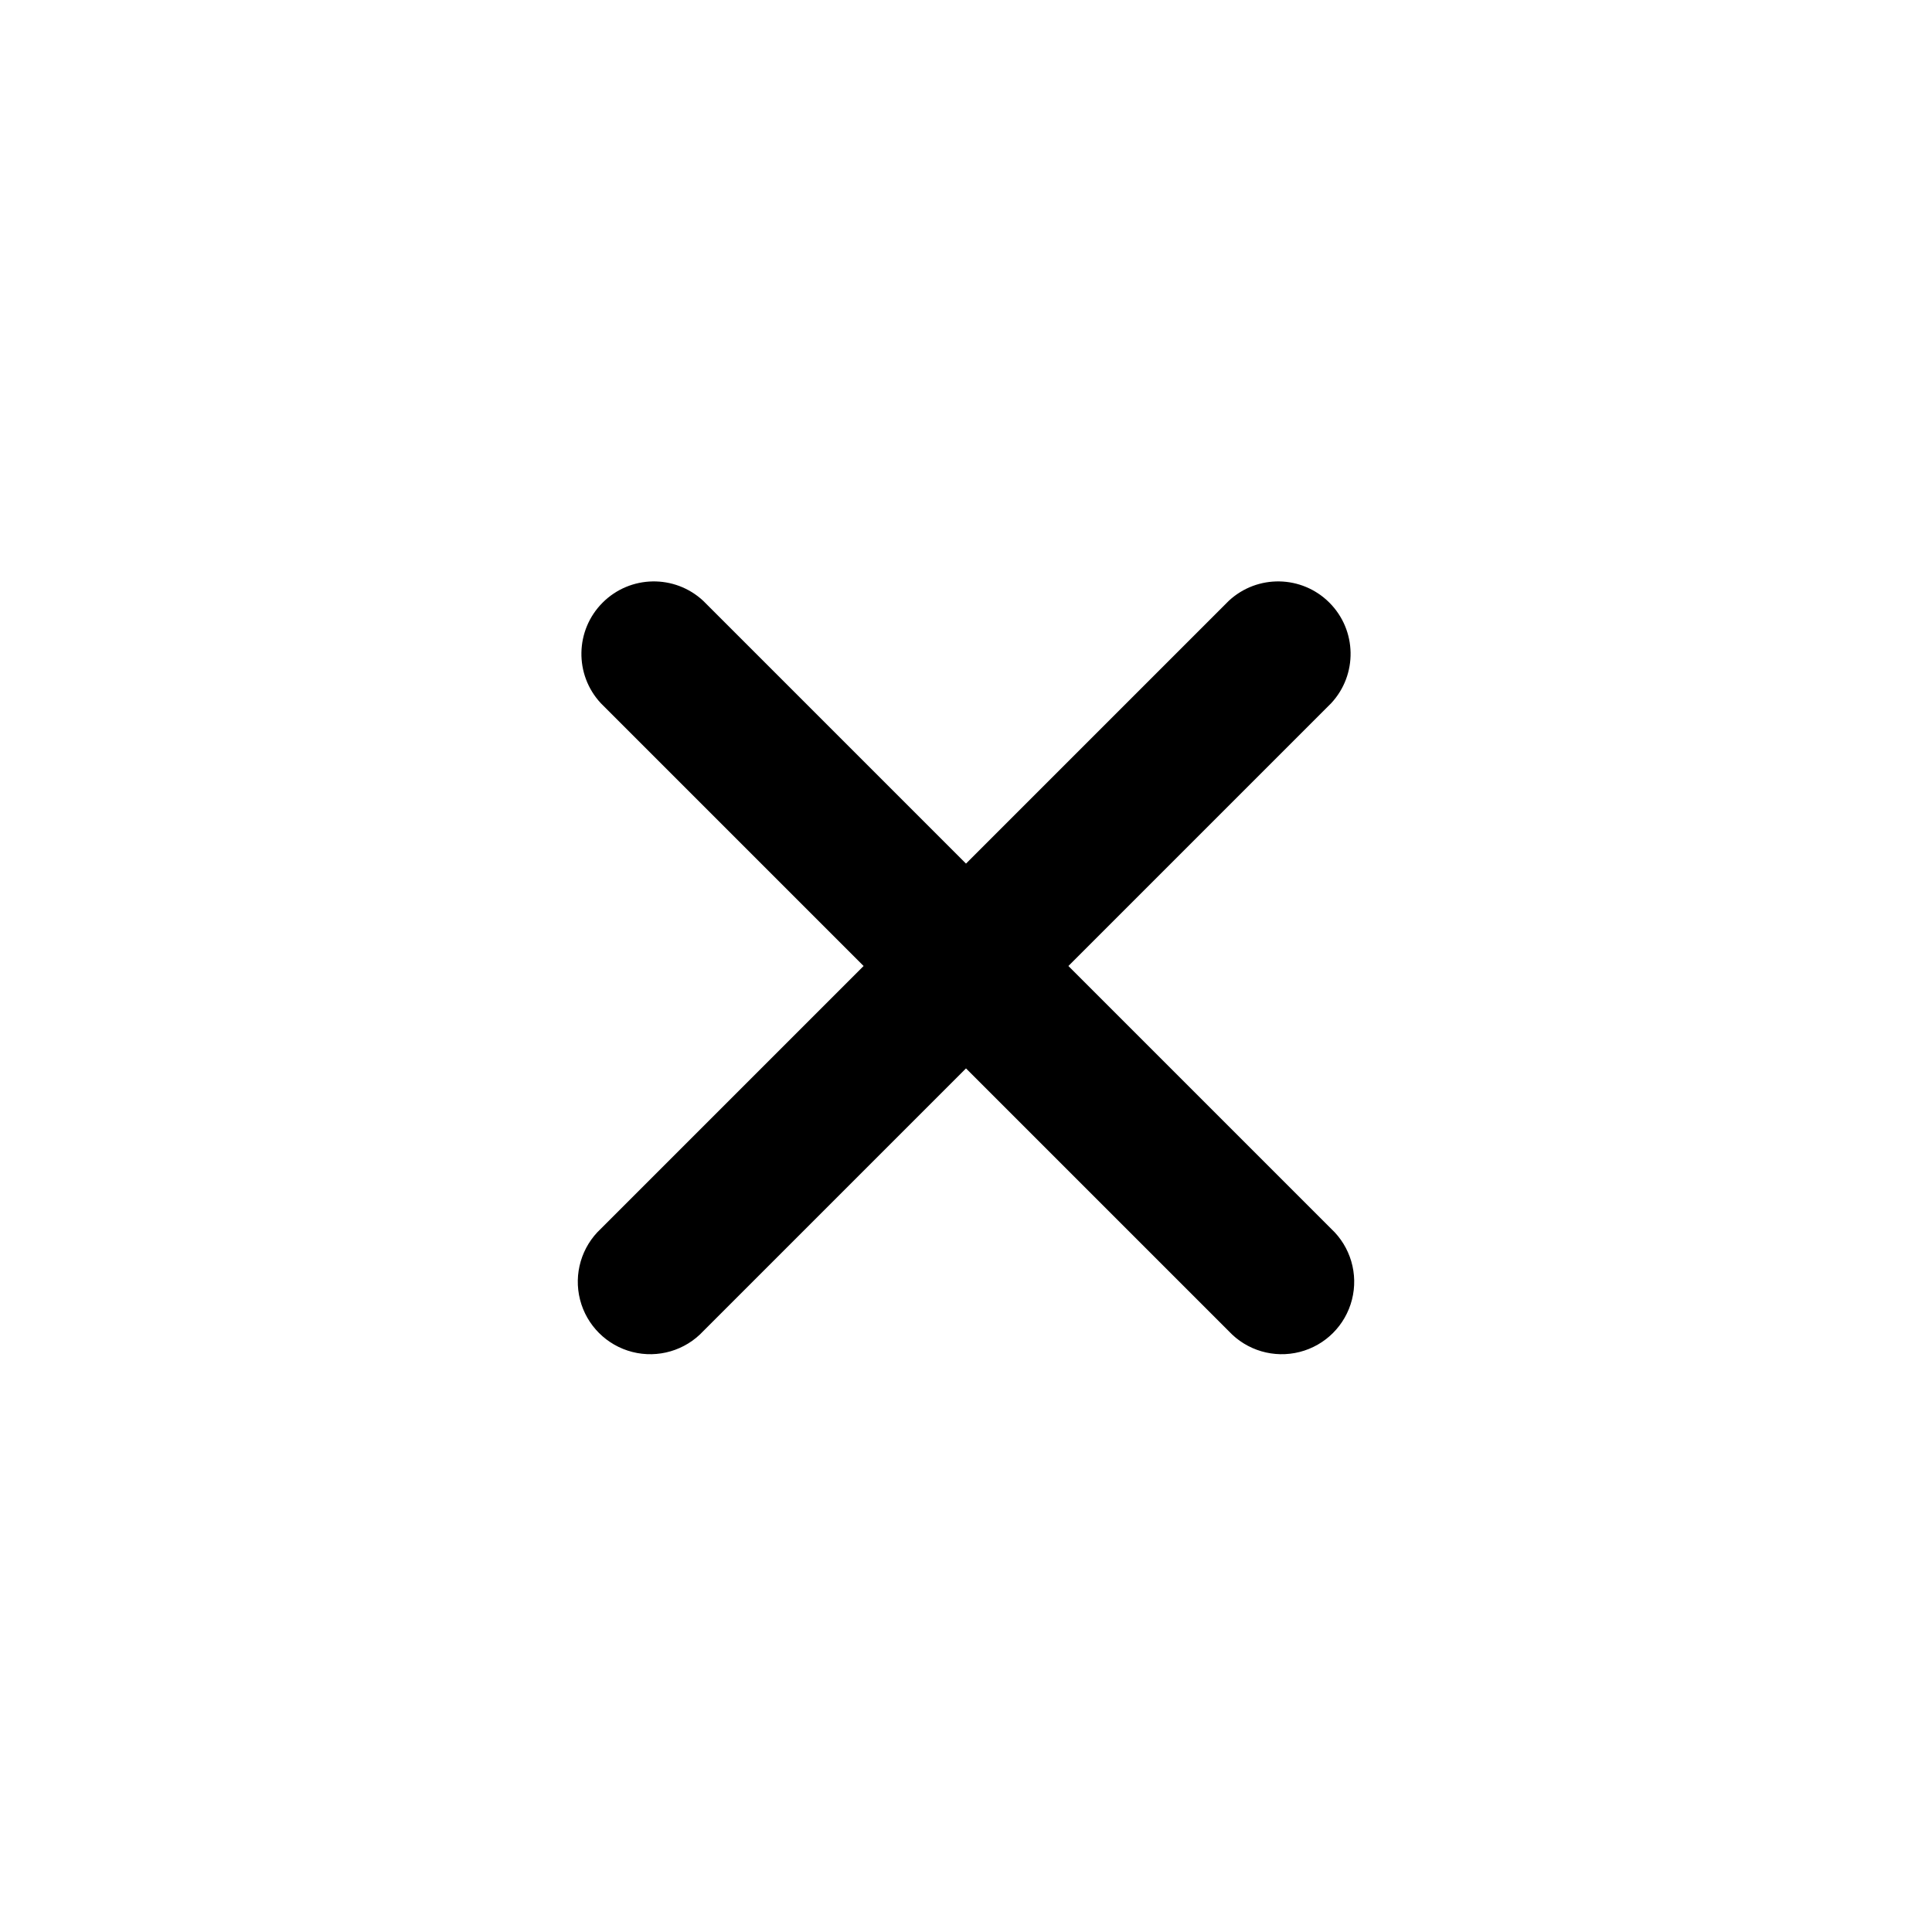
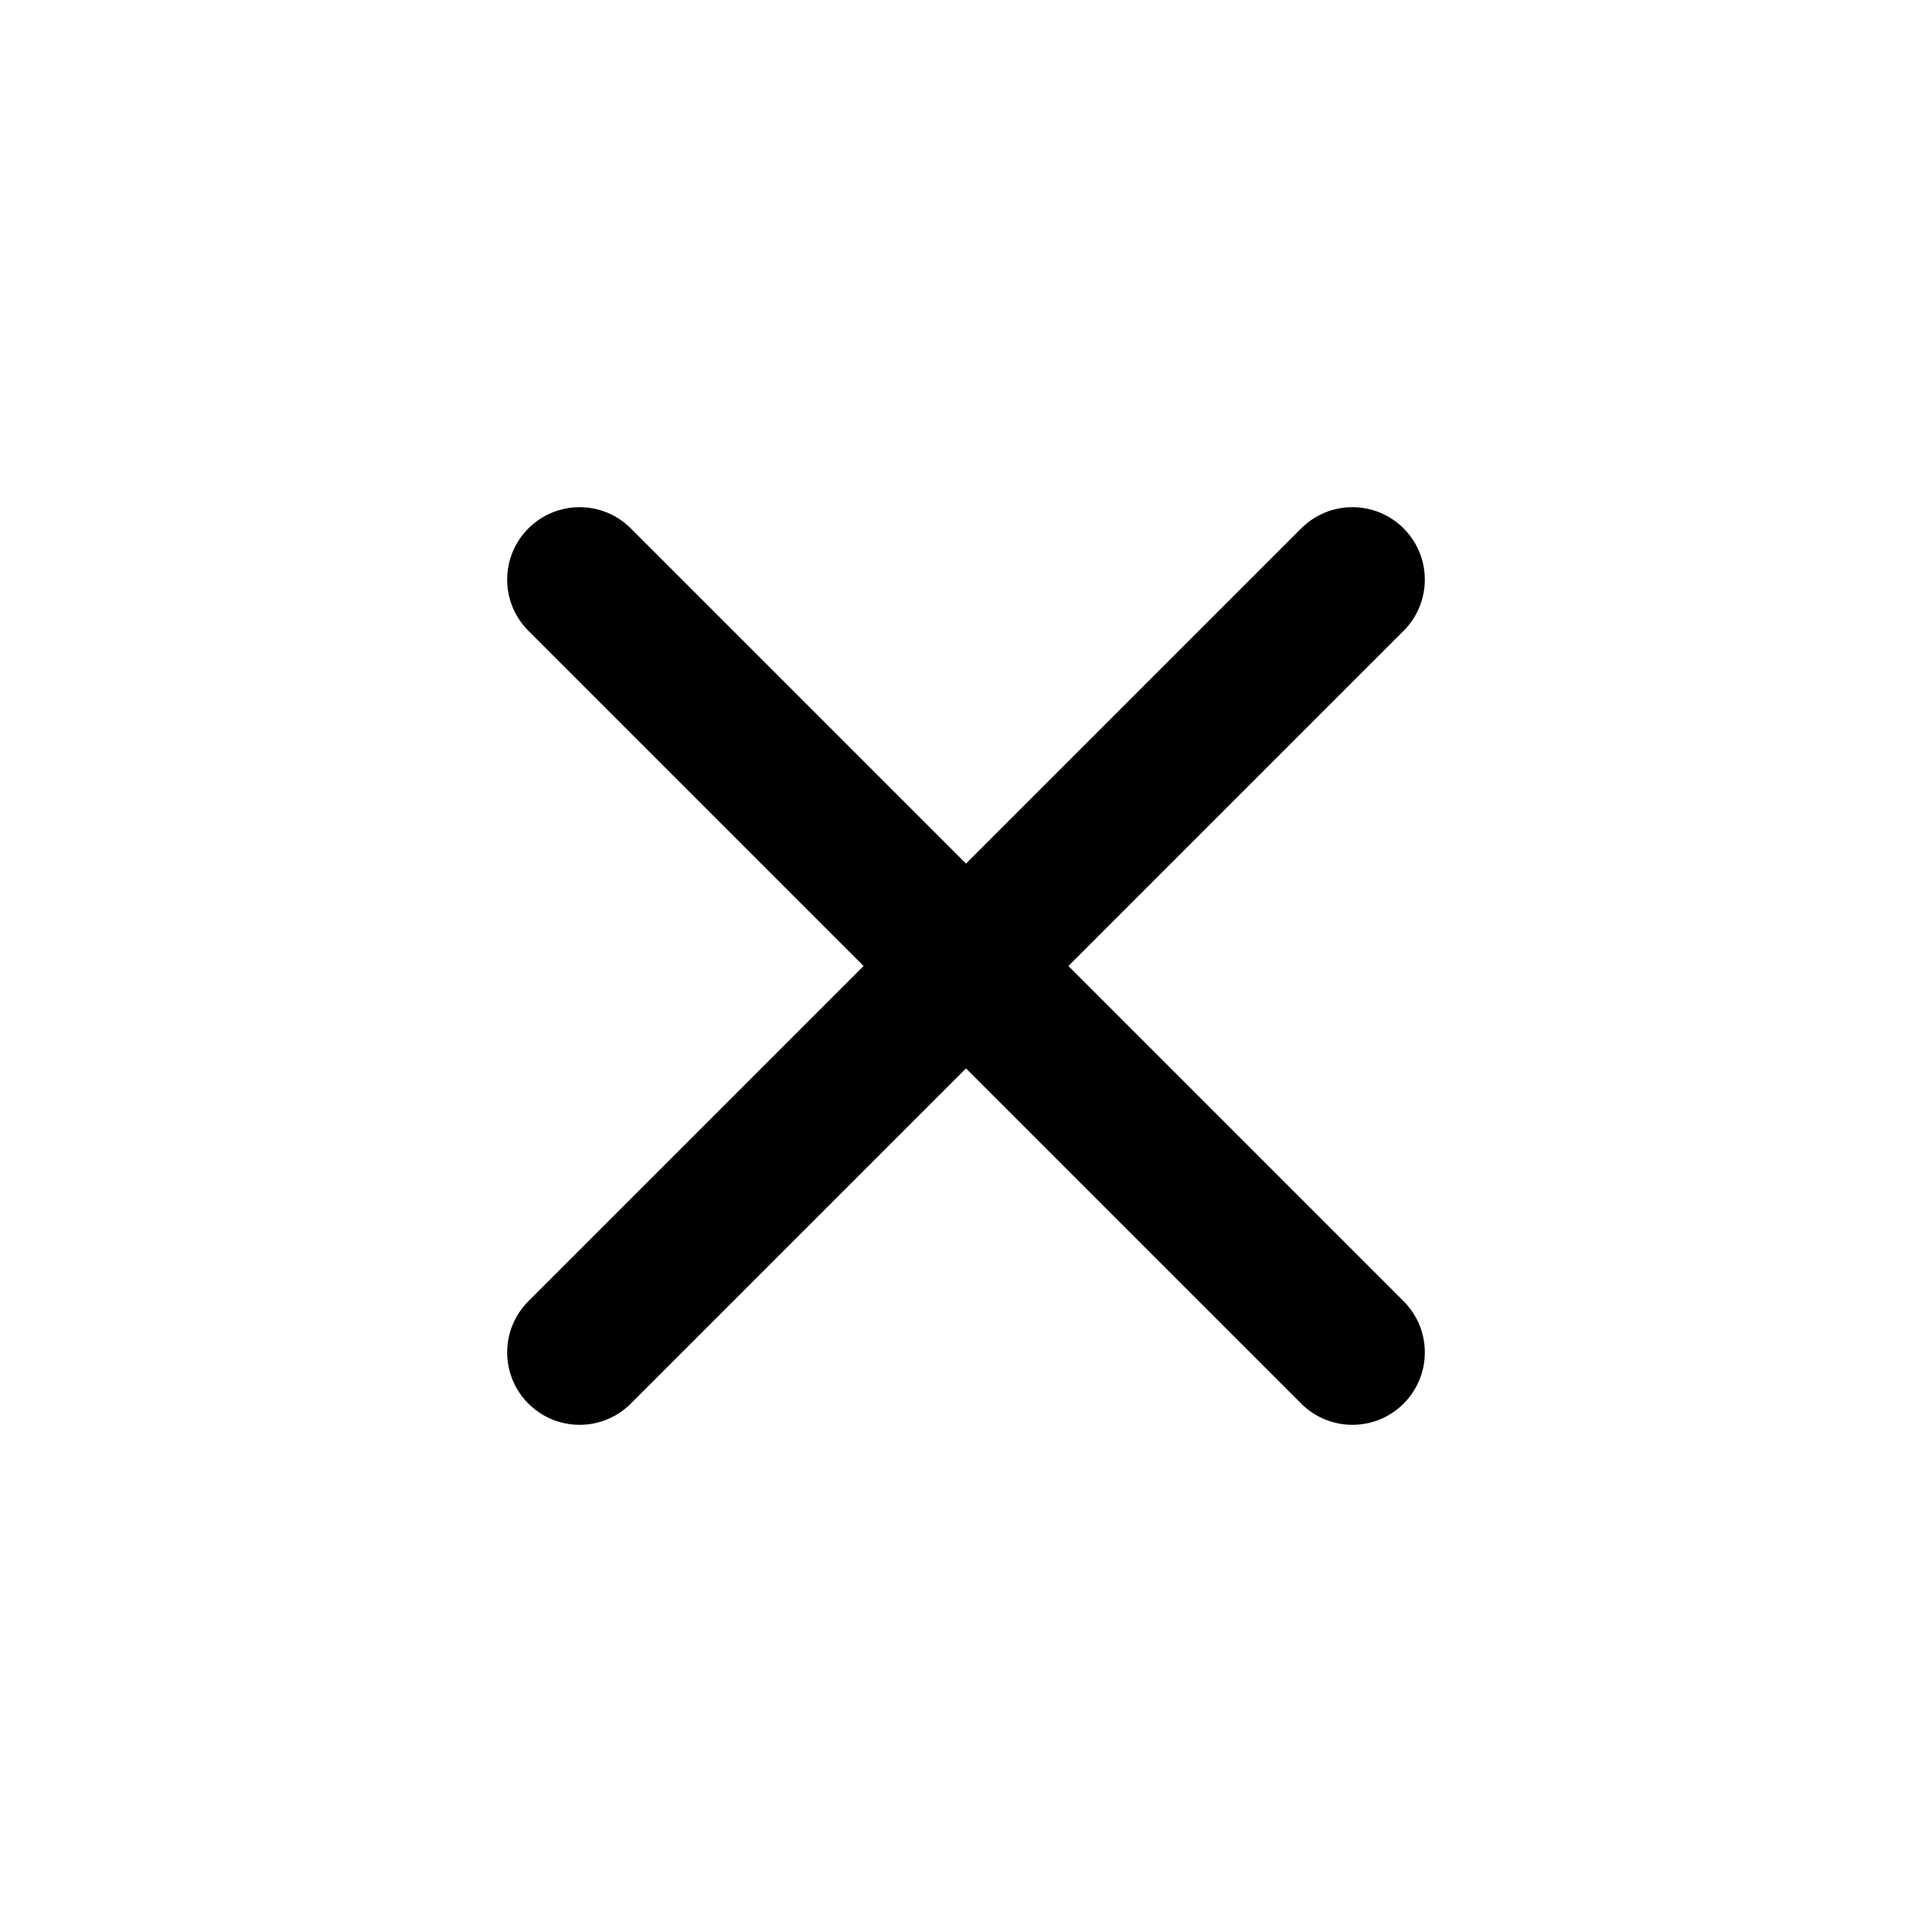
<svg xmlns="http://www.w3.org/2000/svg" viewBox="0 0 20 20">
-   <path d="M12.72 13.78a.75.75 0 1 0 1.06-1.06l-2.72-2.72 2.72-2.72a.75.75 0 0 0-1.06-1.06l-2.72 2.72-2.72-2.72a.75.75 0 0 0-1.06 1.06l2.72 2.72-2.72 2.72a.75.75 0 1 0 1.06 1.06l2.72-2.72 2.72 2.72Z" />
+   <path d="M13.47 14.53c.293.293.767.293 1.06 0 .293-.293.293-.767 0-1.06l-3.47-3.47 3.47-3.47c.293-.293.293-.767 0-1.06-.293-.293-.767-.293-1.06 0l-3.47 3.47-3.47-3.47c-.293-.293-.767-.293-1.06 0-.293.293-.293.767 0 1.06l3.47 3.47-3.47 3.47c-.293.293-.293.767 0 1.06.293.293.767.293 1.06 0l3.47-3.47 3.47 3.47Z" />
</svg>
